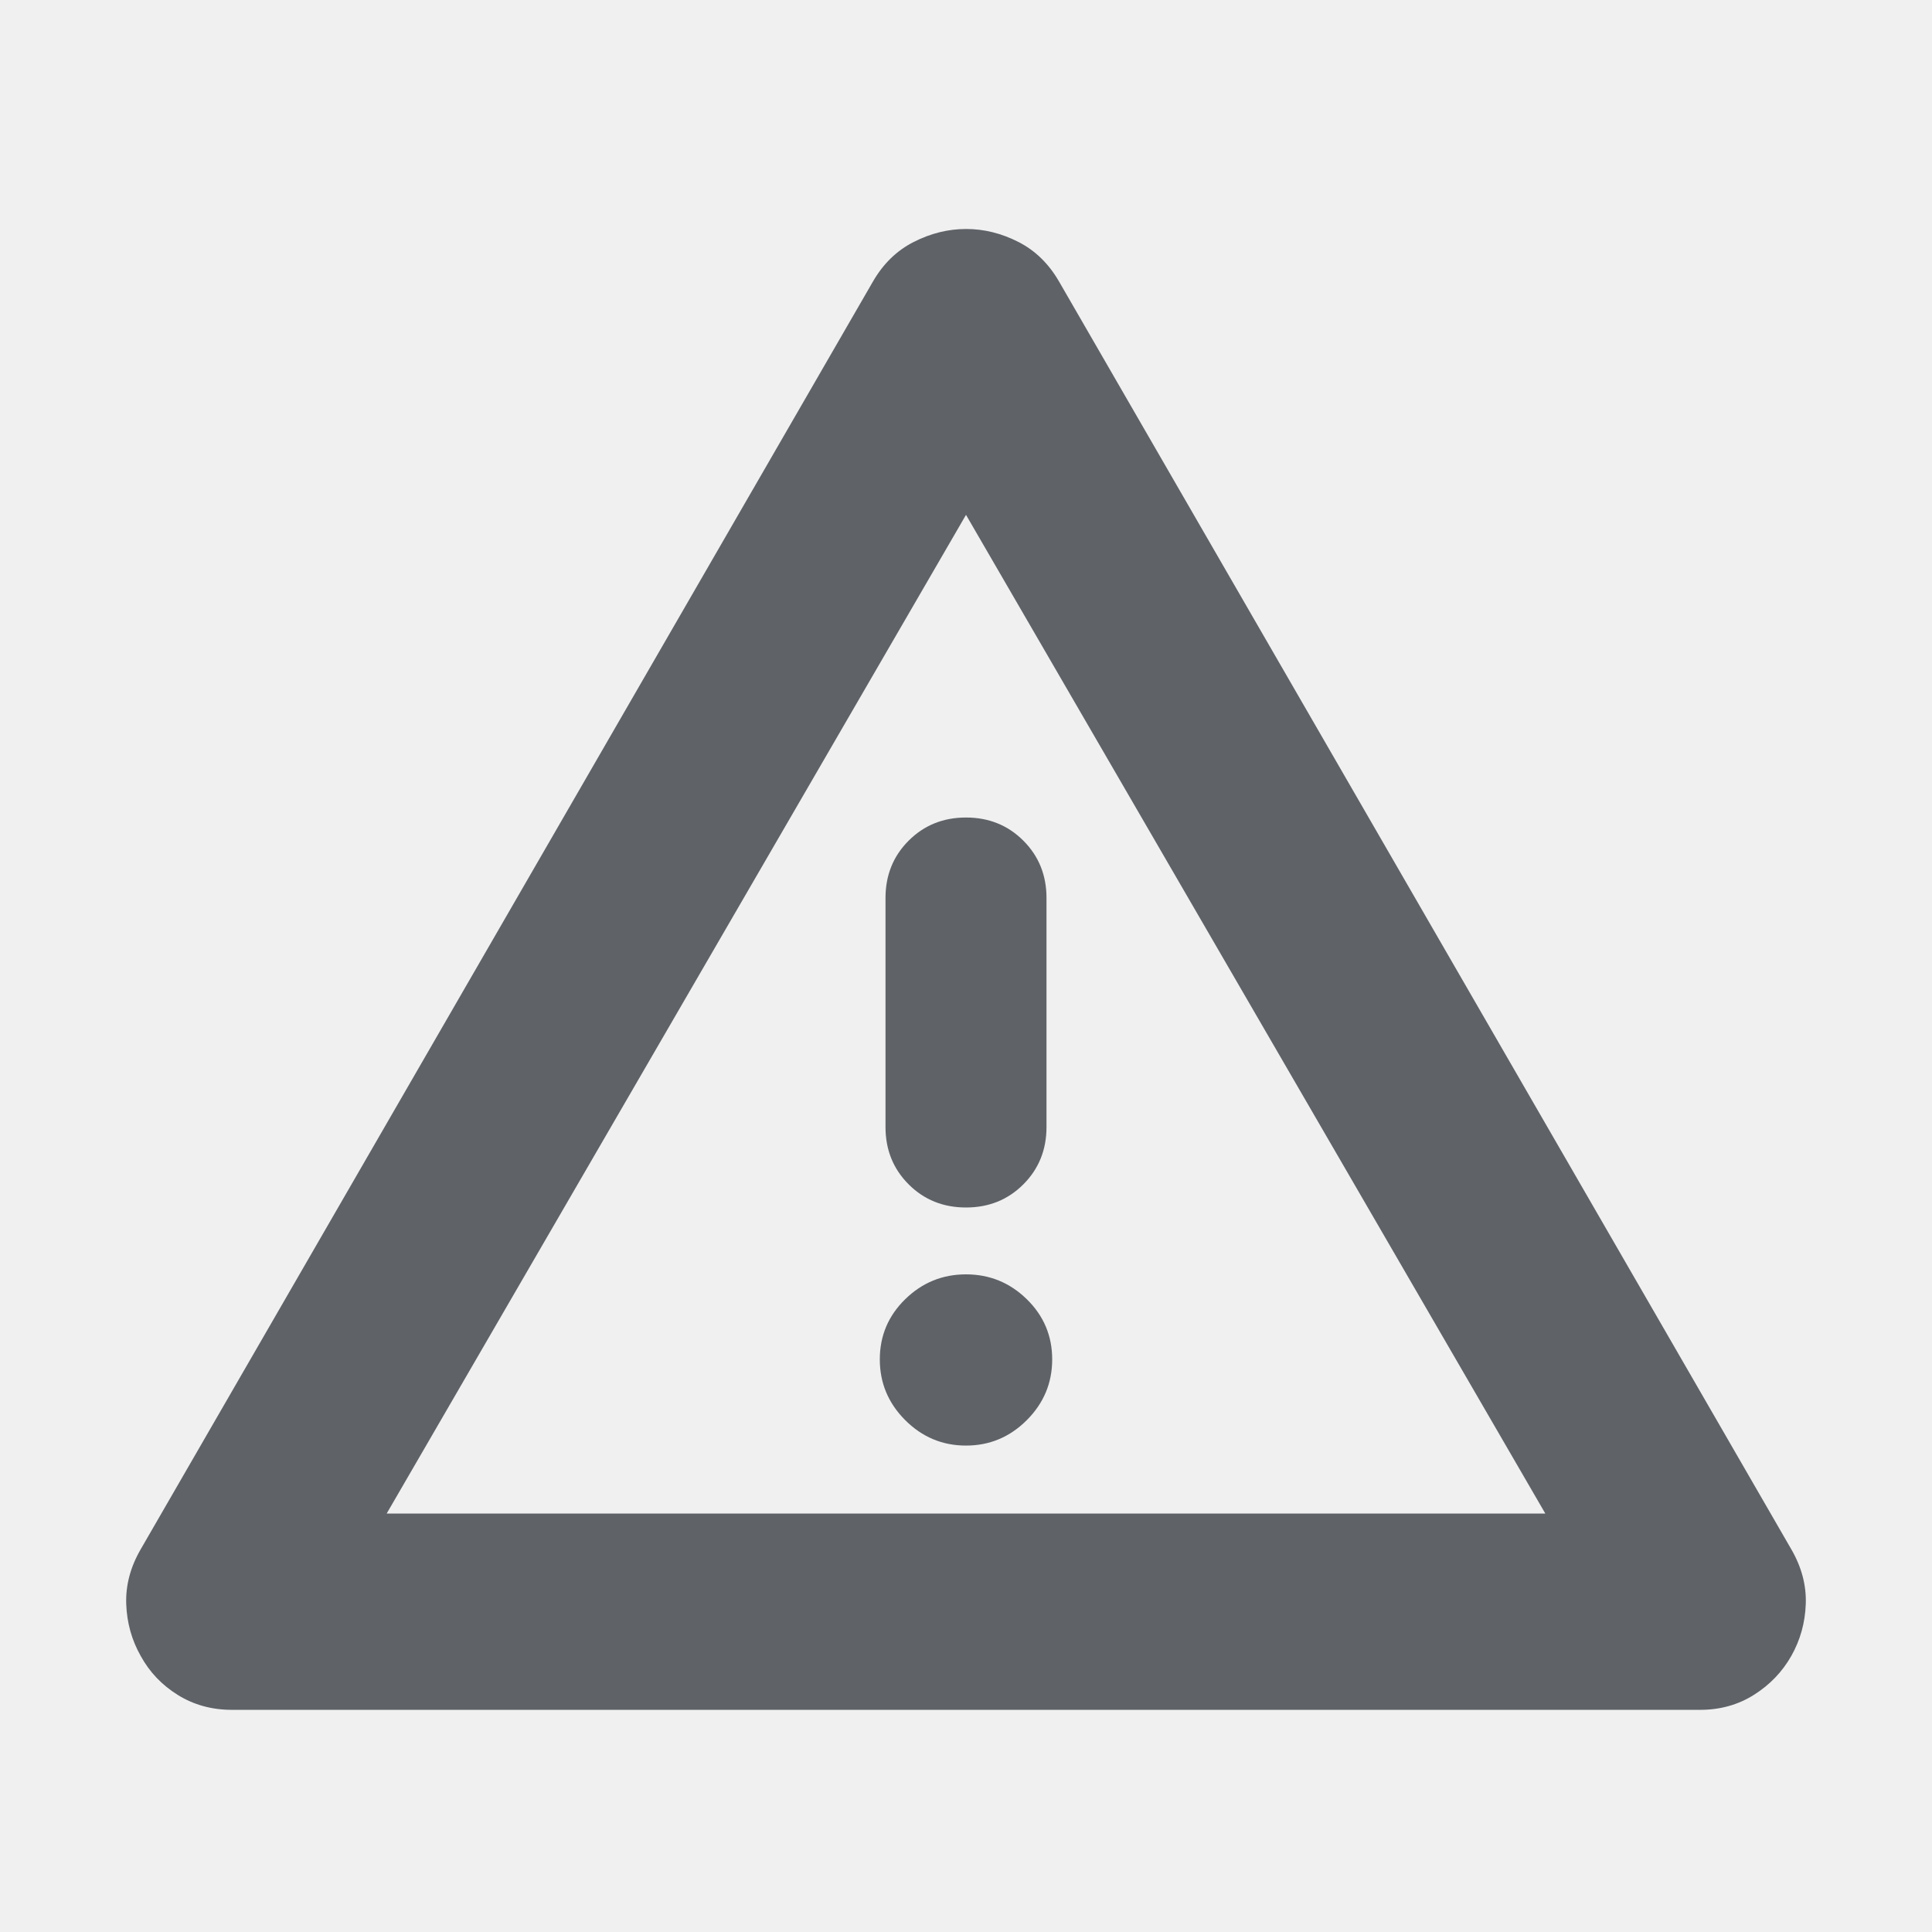
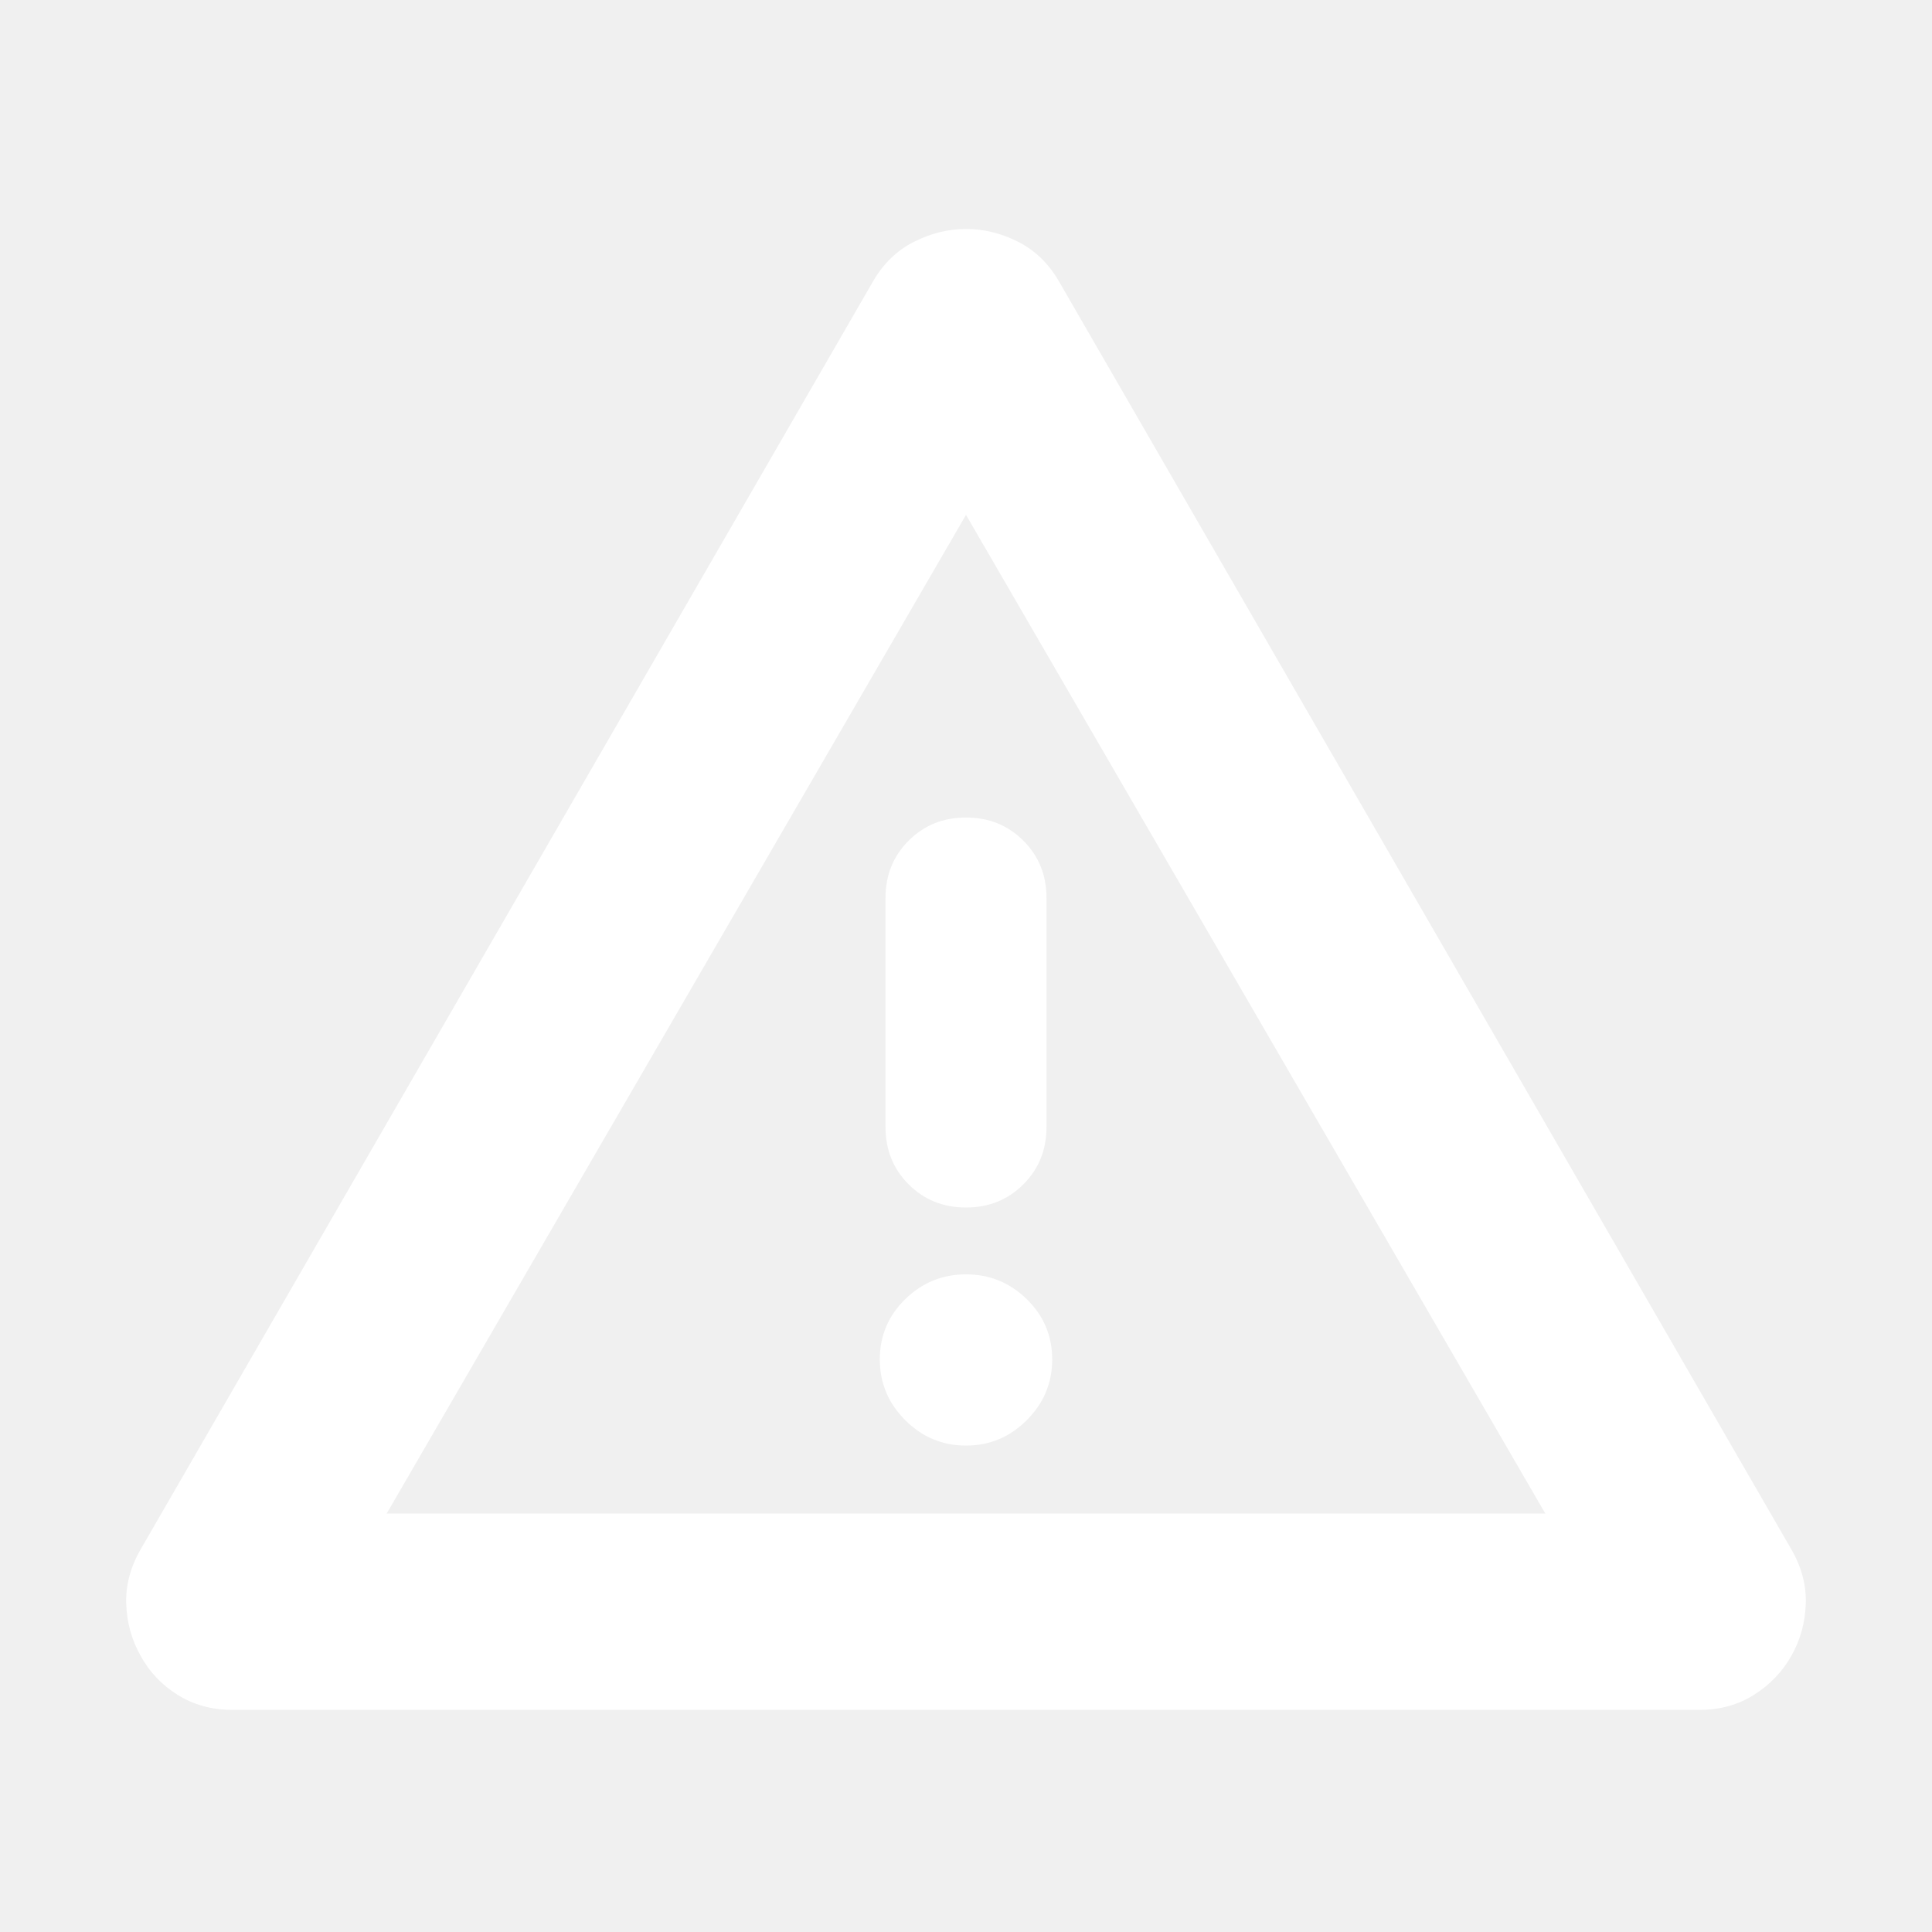
- <svg xmlns="http://www.w3.org/2000/svg" height="24px" viewBox="0 -960 960 960" width="24px" fill="#5f6368">
+ <svg xmlns="http://www.w3.org/2000/svg" height="24px" viewBox="0 -960 960 960" width="24px" fill="#ffffff">
  <path d="M115.22-110.39q-14.96 0-26.83-7.37-11.88-7.36-18.48-19.41-6.69-11.83-7.19-25.78-.5-13.94 7.19-27.22L433.7-820q7.69-13.39 20.36-19.8 12.66-6.42 26-6.42 13.33 0 25.94 6.42 12.61 6.41 20.3 19.8l363.79 629.83q7.69 13.28 7.19 27.22-.5 13.95-7.19 25.78-6.7 11.82-18.52 19.3-11.83 7.48-26.79 7.48H115.22Zm76.91-97.52h575.74L480-704.17 192.13-207.91ZM480-241.7q17.57 0 30.2-12.63 12.63-12.63 12.63-30.19 0-17.57-12.63-29.92-12.63-12.34-30.2-12.34t-30.2 12.34q-12.63 12.35-12.63 29.92 0 17.56 12.63 30.19 12.63 12.63 30.2 12.63Zm0-118.3q17 0 28.5-11.5T520-400v-113.78q0-17-11.5-28.5t-28.5-11.5q-17 0-28.5 11.5t-11.5 28.5V-400q0 17 11.5 28.5T480-360Zm0-96.04Z" />
</svg>
